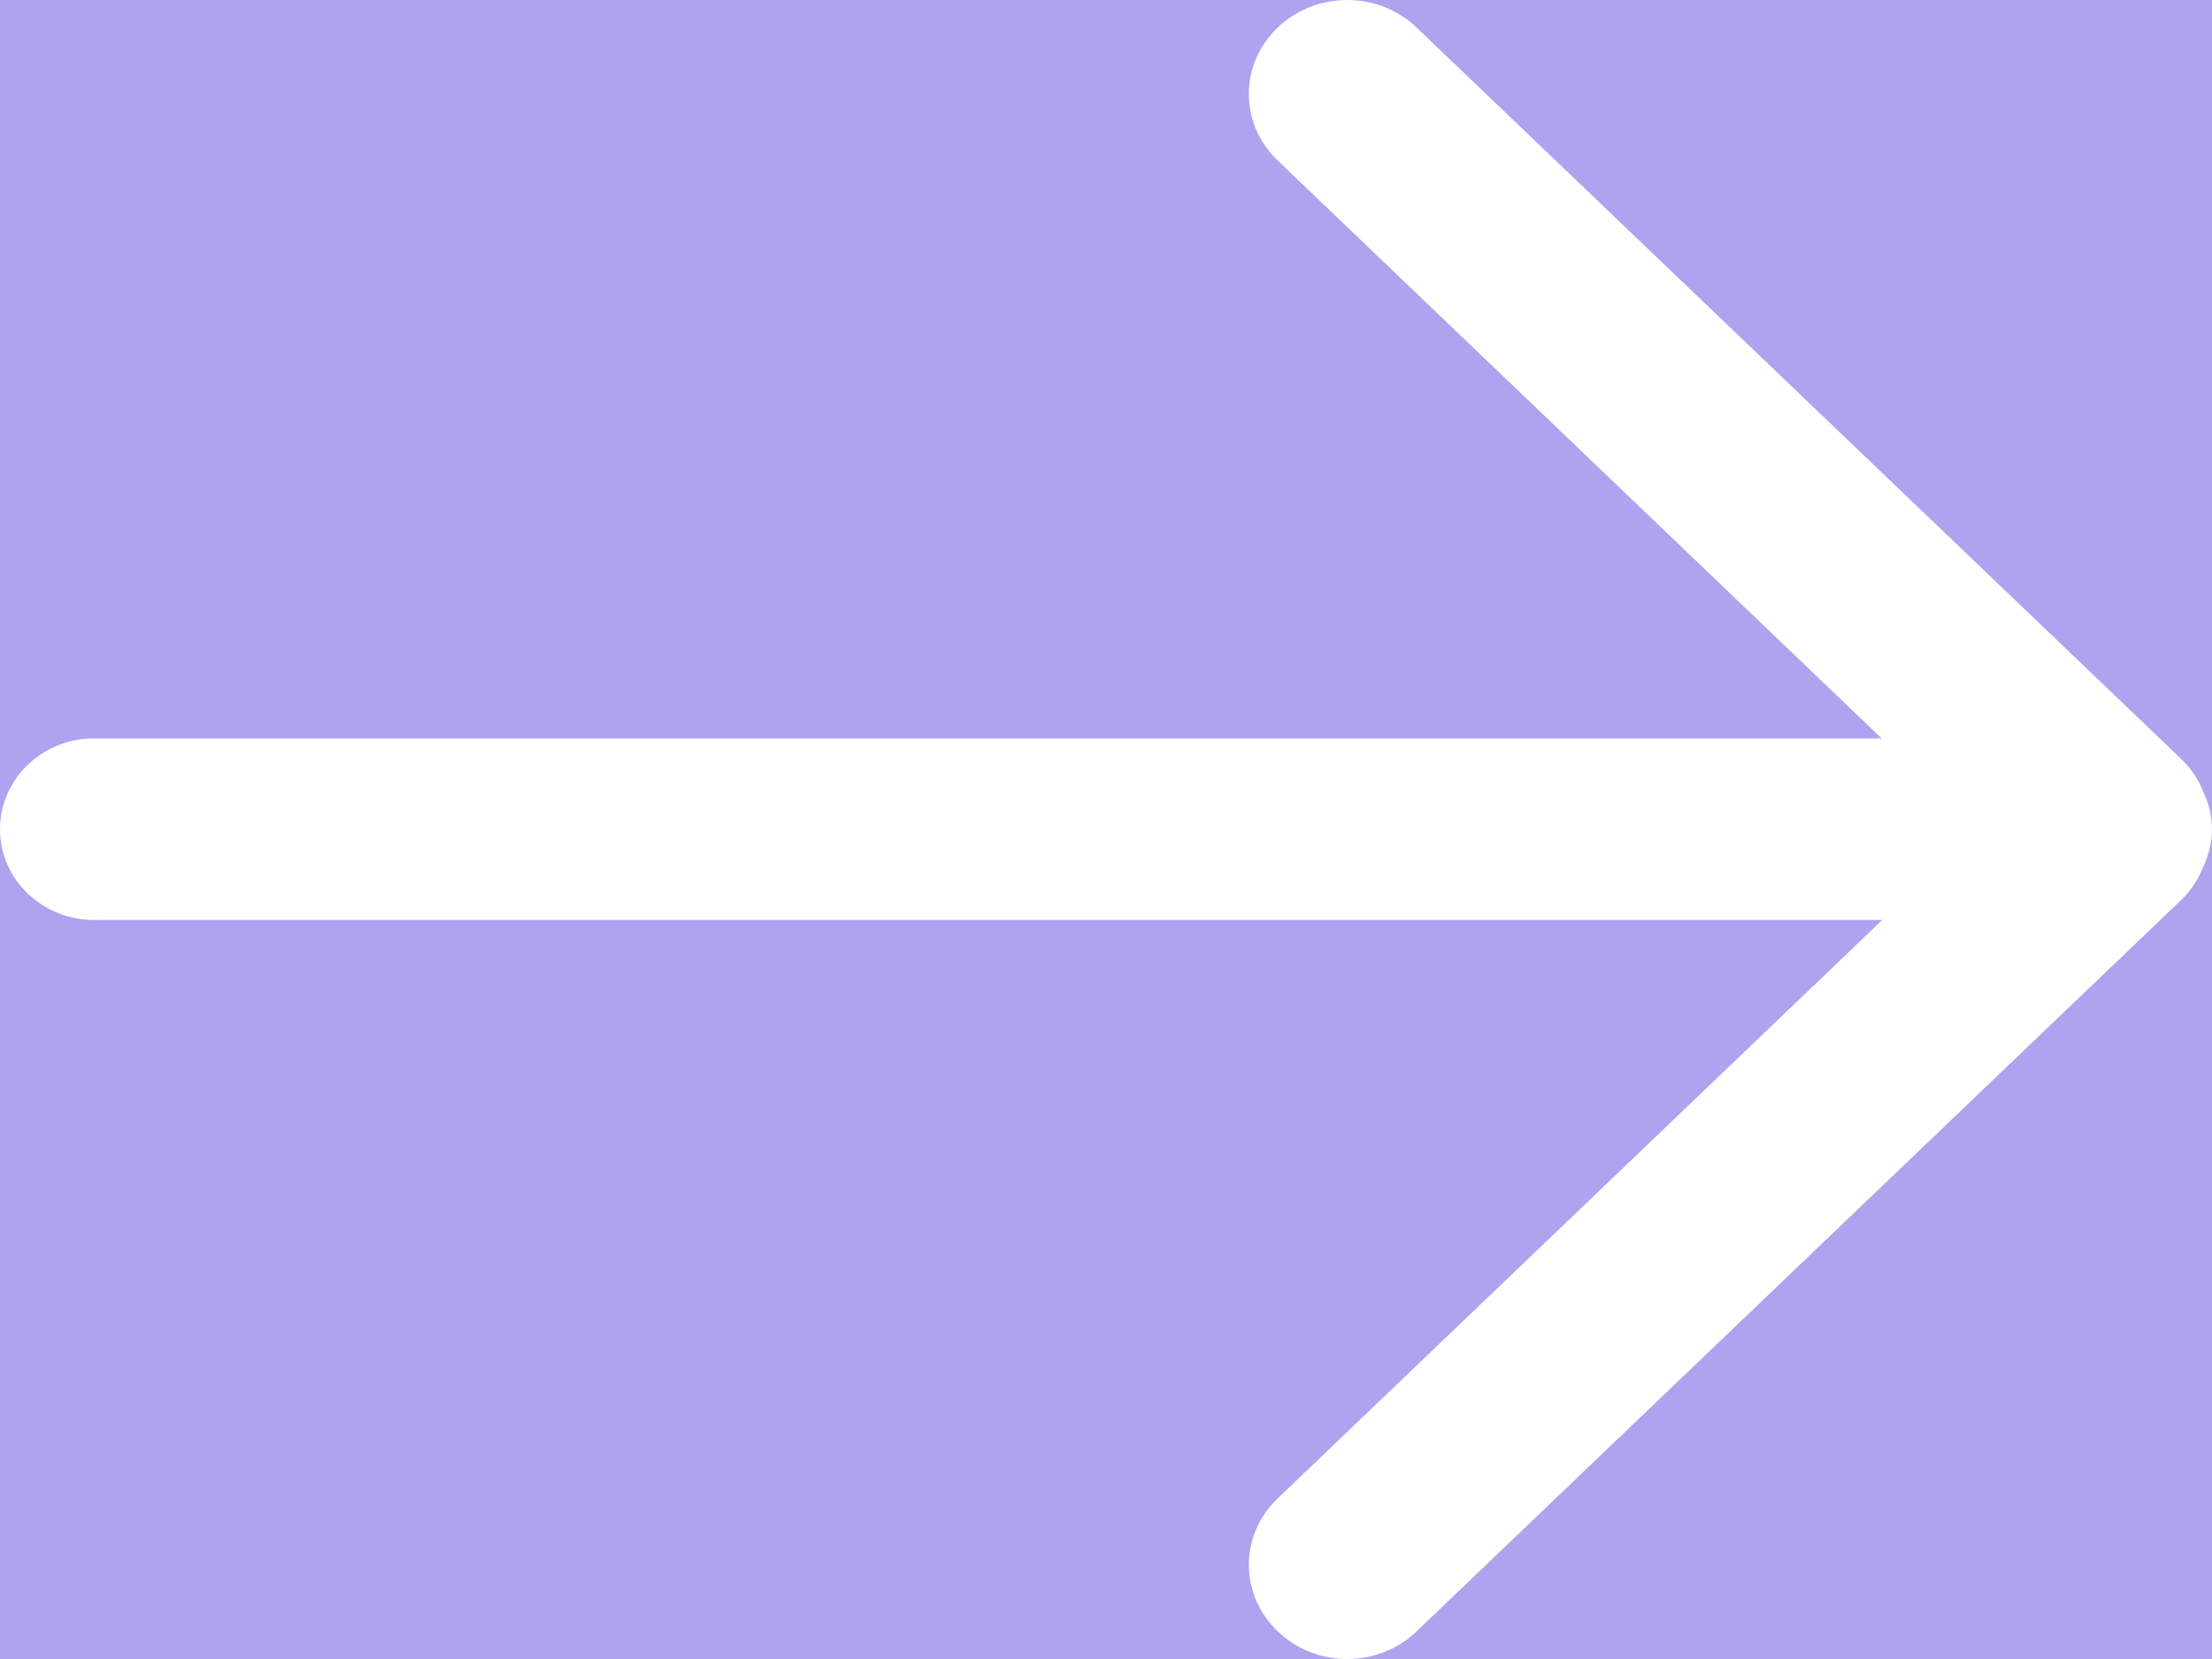
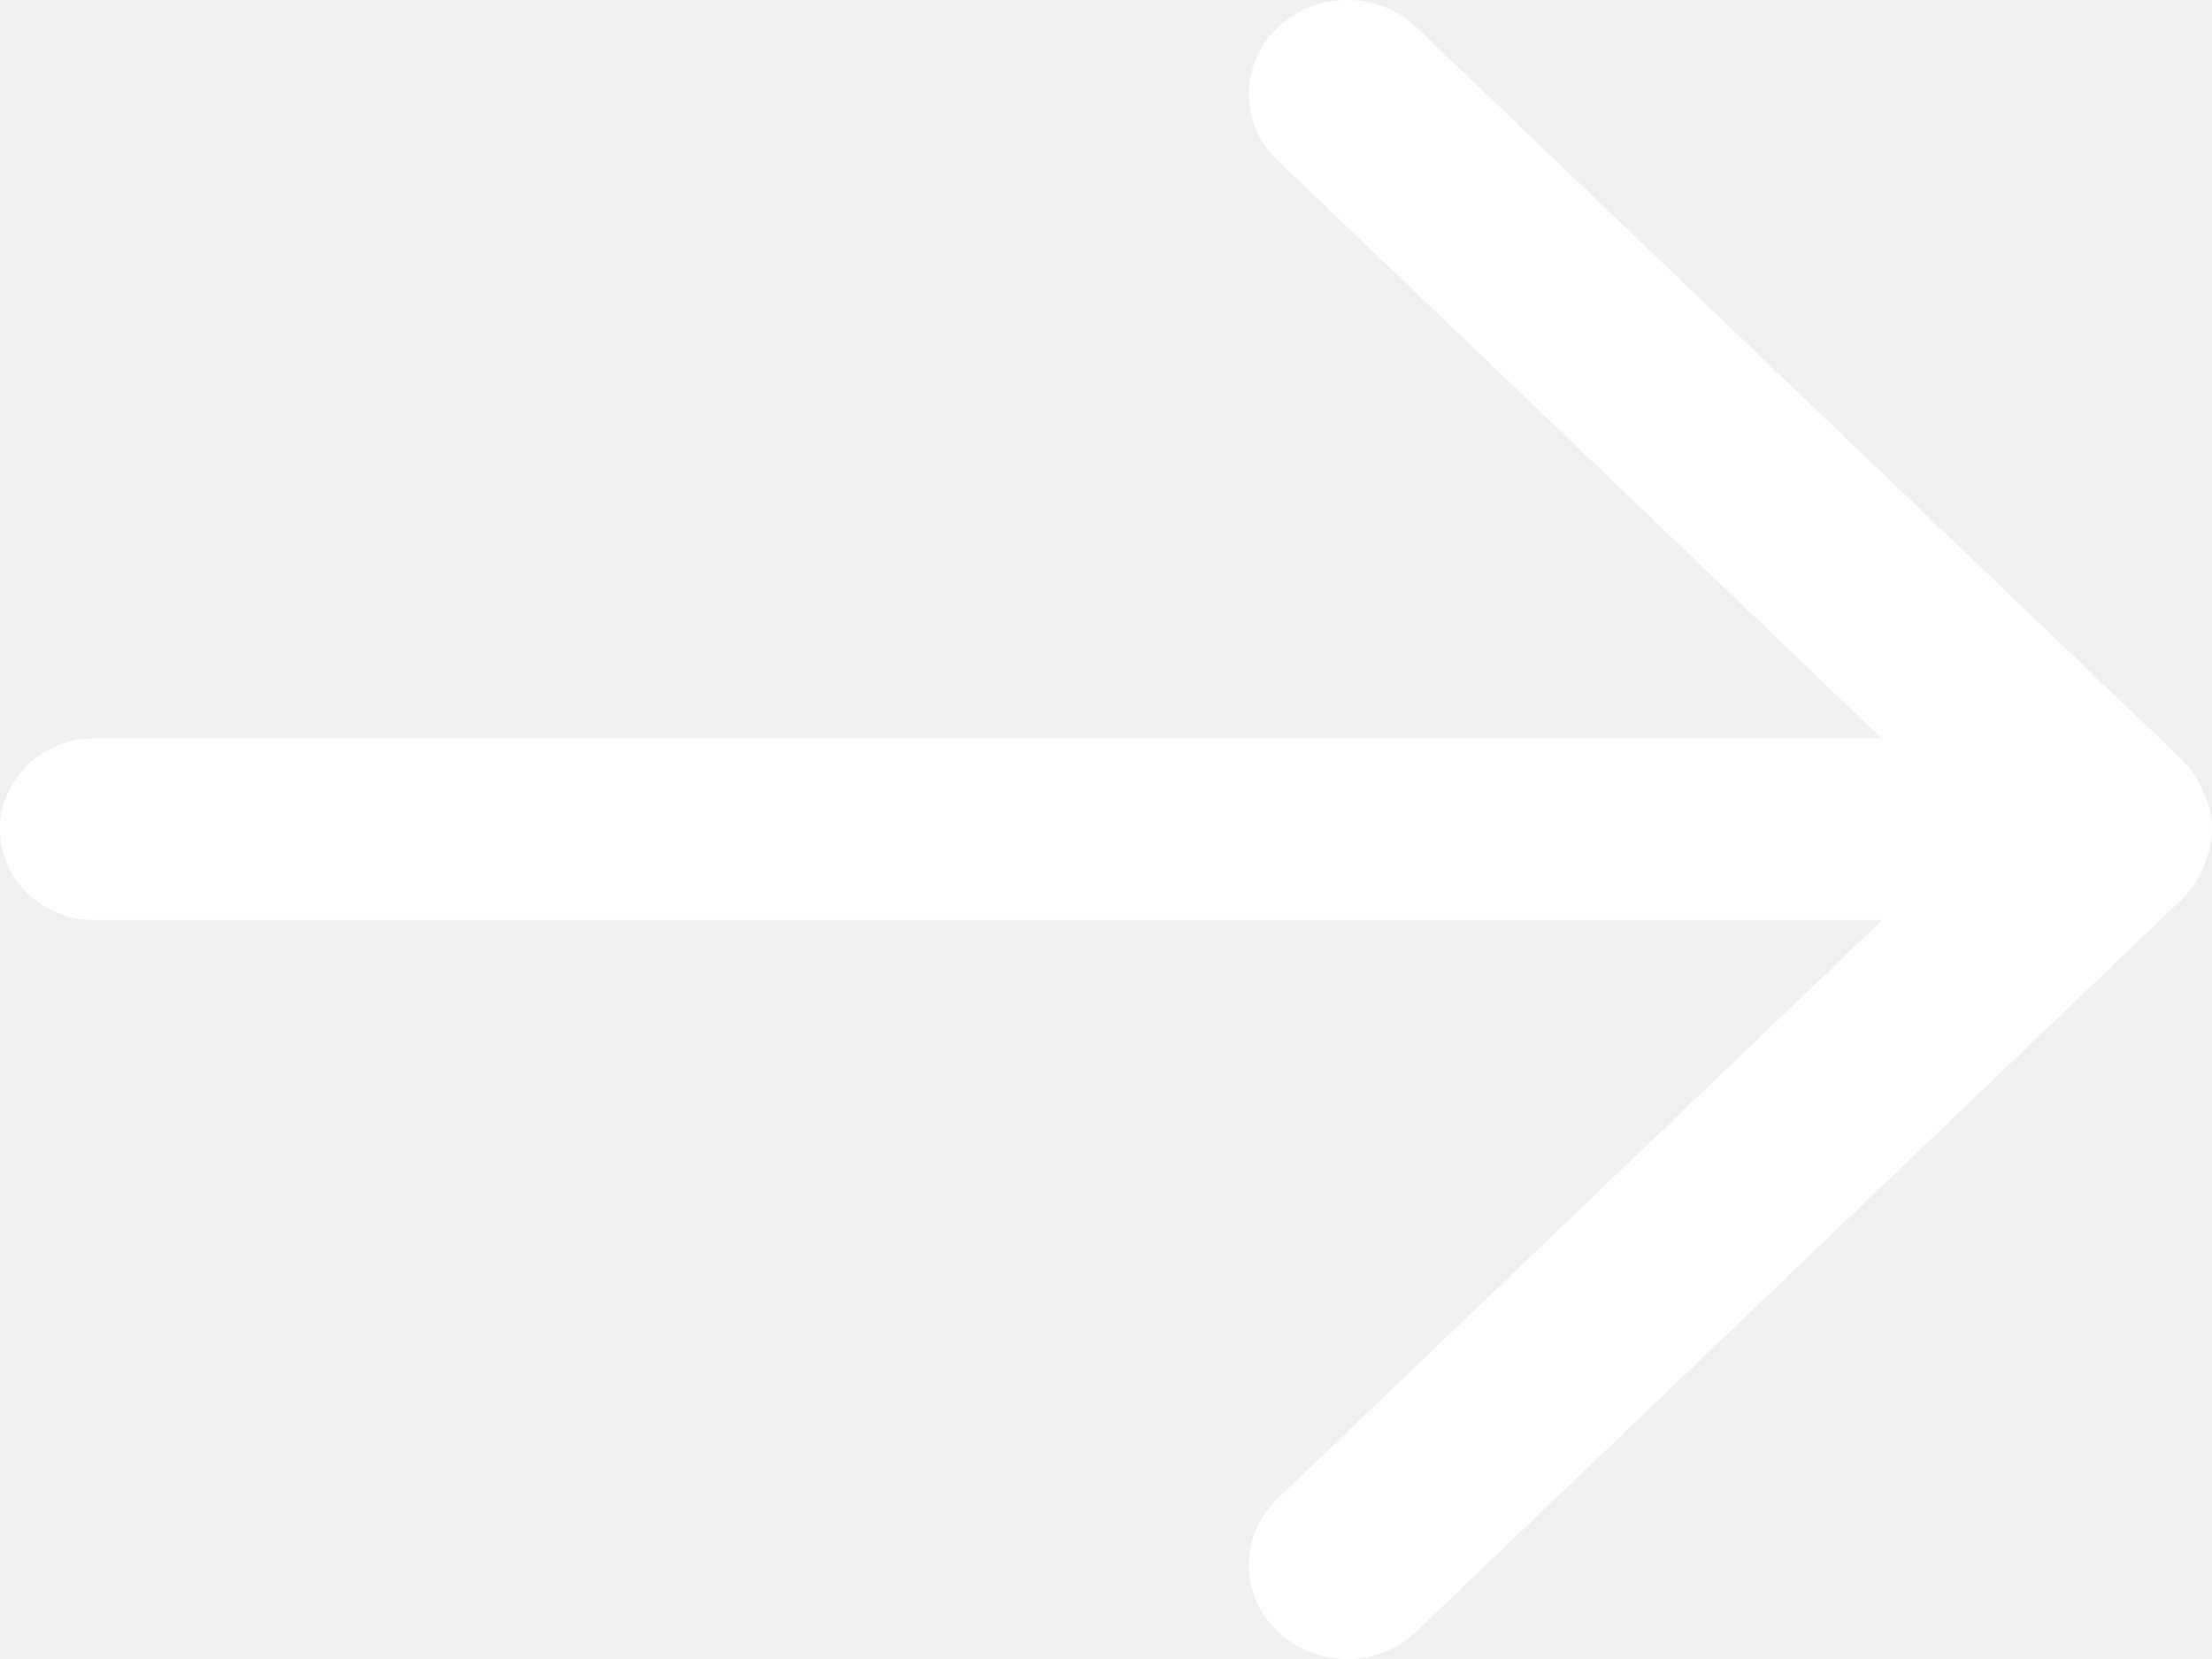
<svg xmlns="http://www.w3.org/2000/svg" width="32px" height="24px" viewBox="0 0 32 24" version="1.1">
  <g id="Foundation:-niceverynice.com" stroke="none" stroke-width="1" fill="none" fill-rule="evenodd">
    <g id="Main-Page" transform="translate(-675, -467)">
-       <g id="Header" fill="#D5CDEF" fill-rule="nonzero">
-         <rect id="Rectangle-4" x="0" y="0" width="1400" height="710" />
-       </g>
      <g id="text_input" transform="translate(121, 439)">
-         <rect id="Rectangle" fill="#FFFFFF" x="0" y="0" width="630" height="80" rx="40" />
        <g id="Group-3" transform="translate(520, 10)">
-           <rect id="Rectangle-Copy-2" fill="#AEA3EF" x="0" y="0" width="100" height="60" rx="30" />
          <path d="M65.879,30.527 C65.81,30.703 65.708,30.871 65.559,31.015 L54.494,41.599 C53.94,42.134 53.038,42.134 52.484,41.599 C51.927,41.069 51.927,40.208 52.484,39.677 L61.23,31.309 L35.362,31.309 C34.61,31.309 34,30.721 34,29.995 C34,29.27 34.61,28.682 35.362,28.682 L61.221,28.682 L52.484,20.322 C51.927,19.791 51.927,18.93 52.484,18.399 C53.038,17.867 53.94,17.867 54.494,18.399 L65.559,28.984 C65.705,29.123 65.808,29.287 65.877,29.462 C65.954,29.625 66,29.803 66,29.995 C66,30.186 65.954,30.364 65.879,30.527 L65.879,30.527 Z" id="Shape" fill="#FFFFFF" />
        </g>
      </g>
    </g>
  </g>
</svg>
